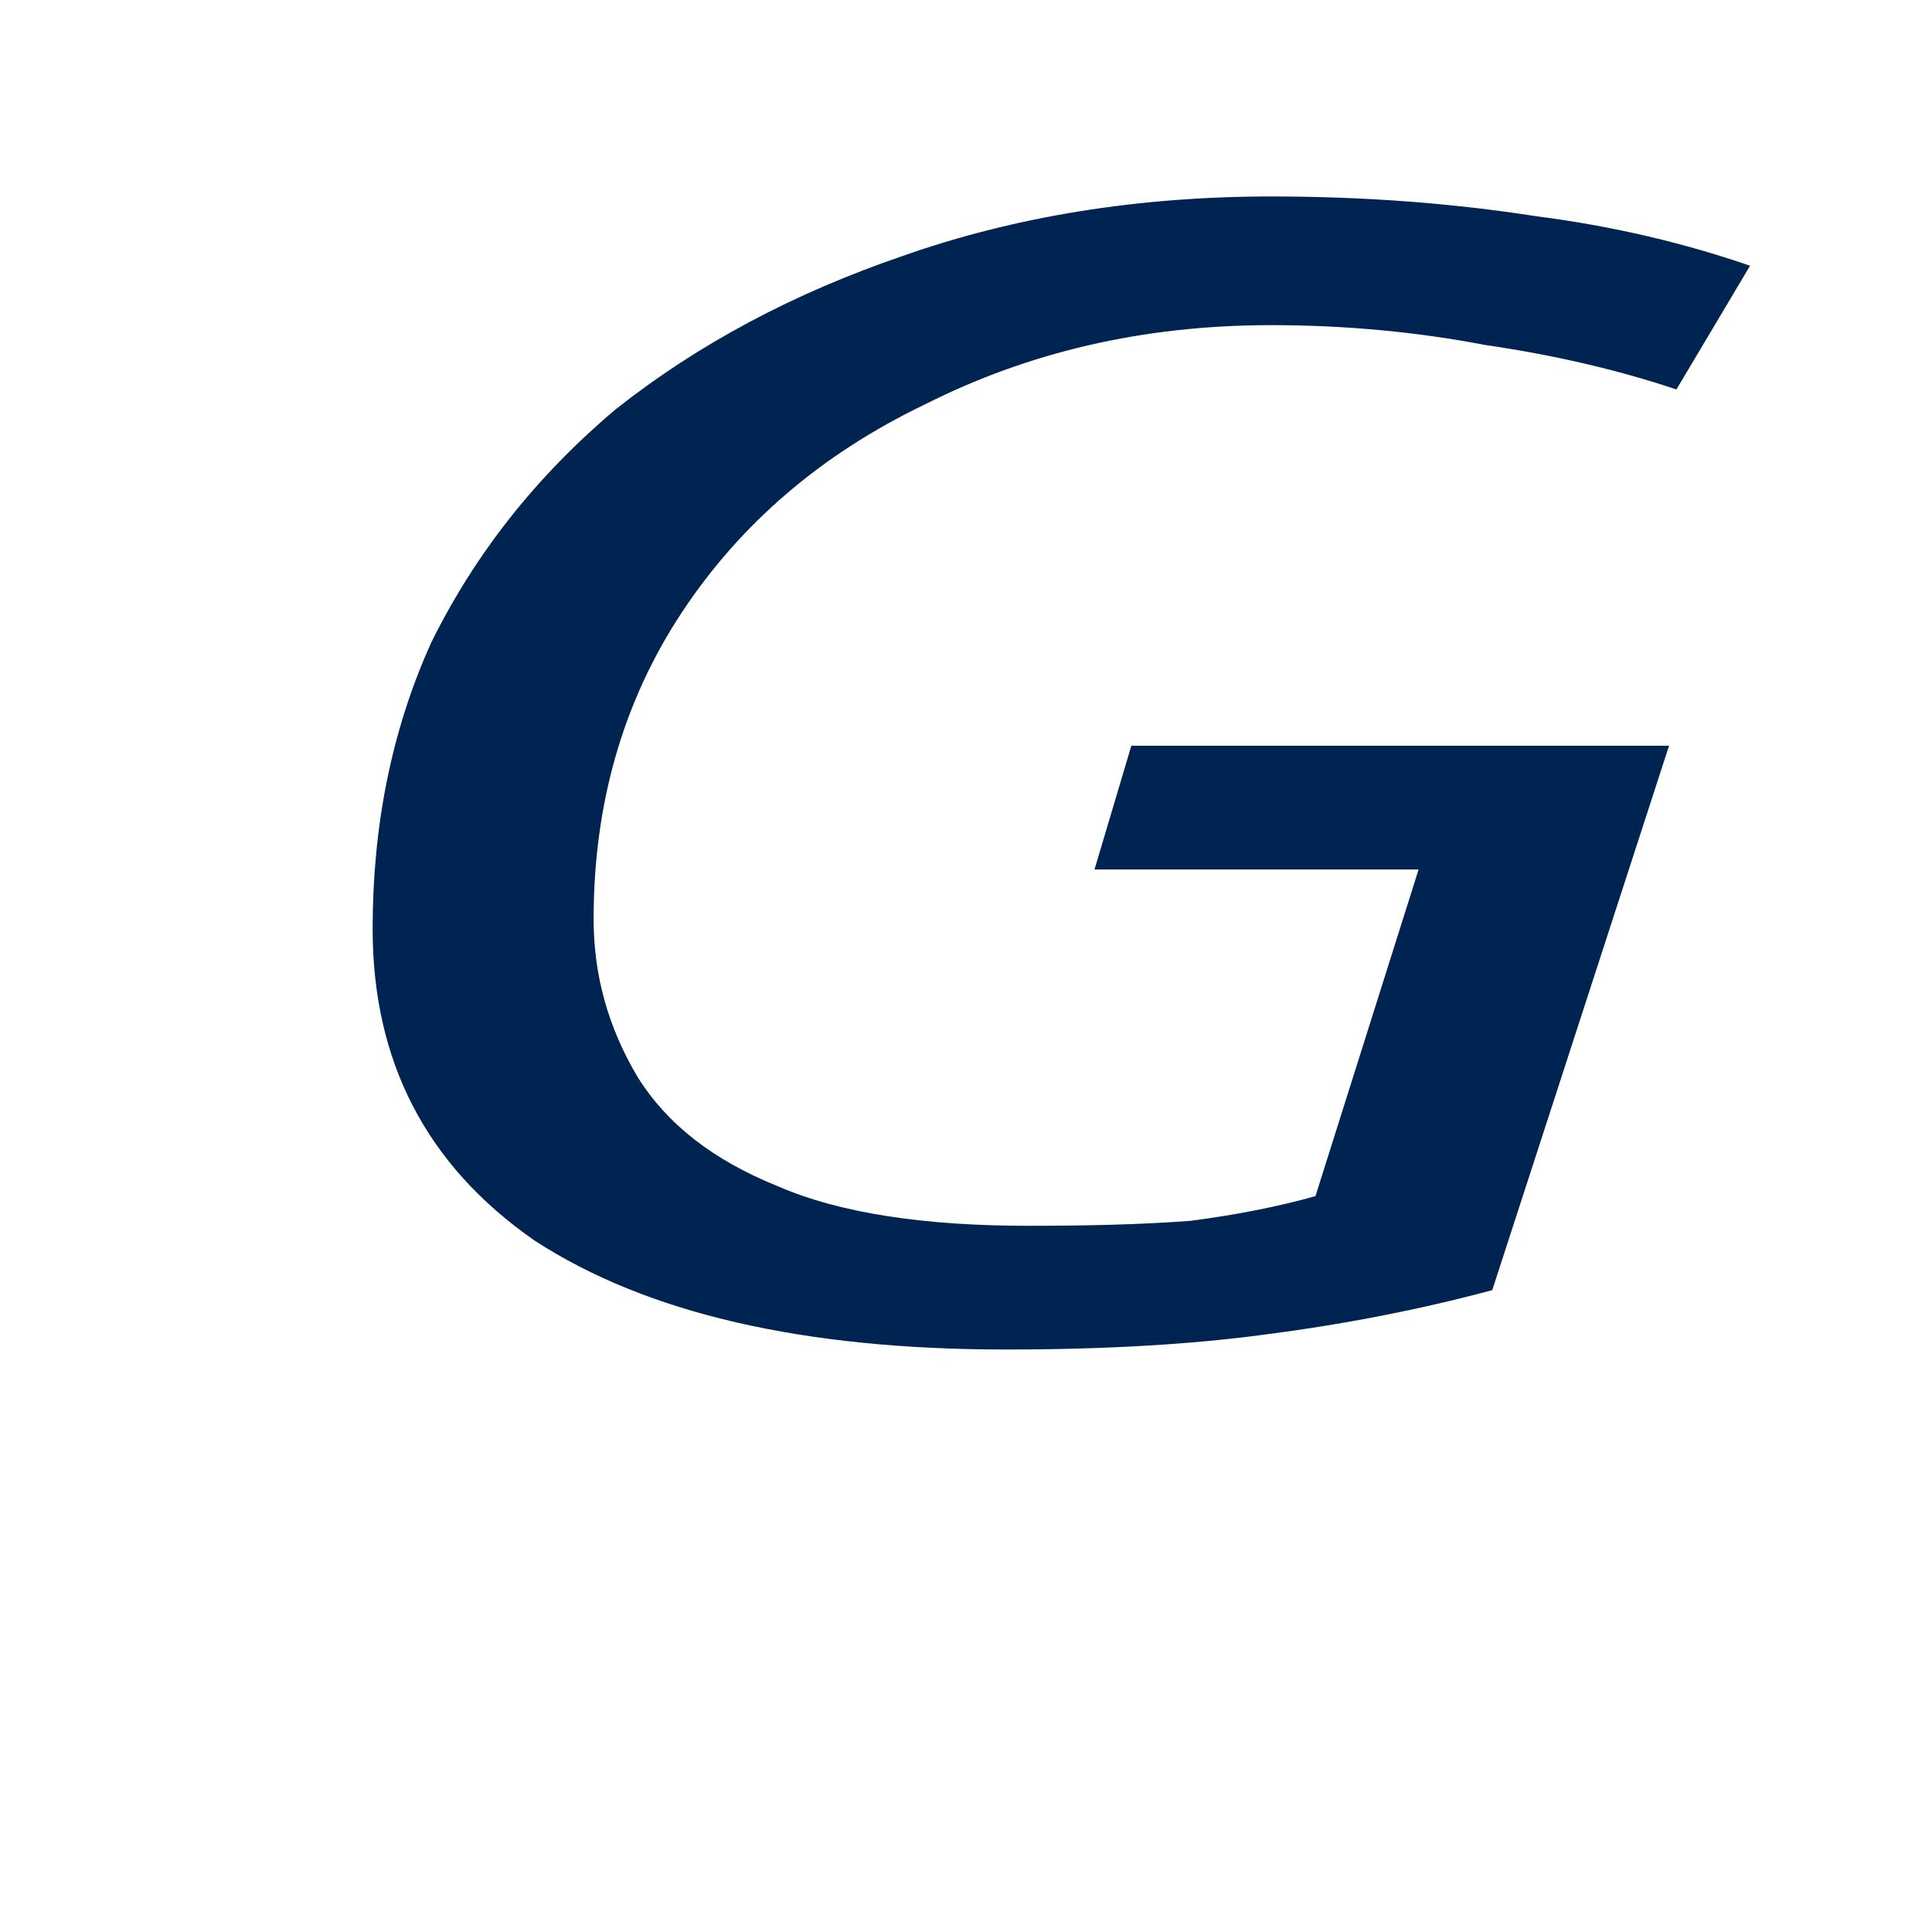
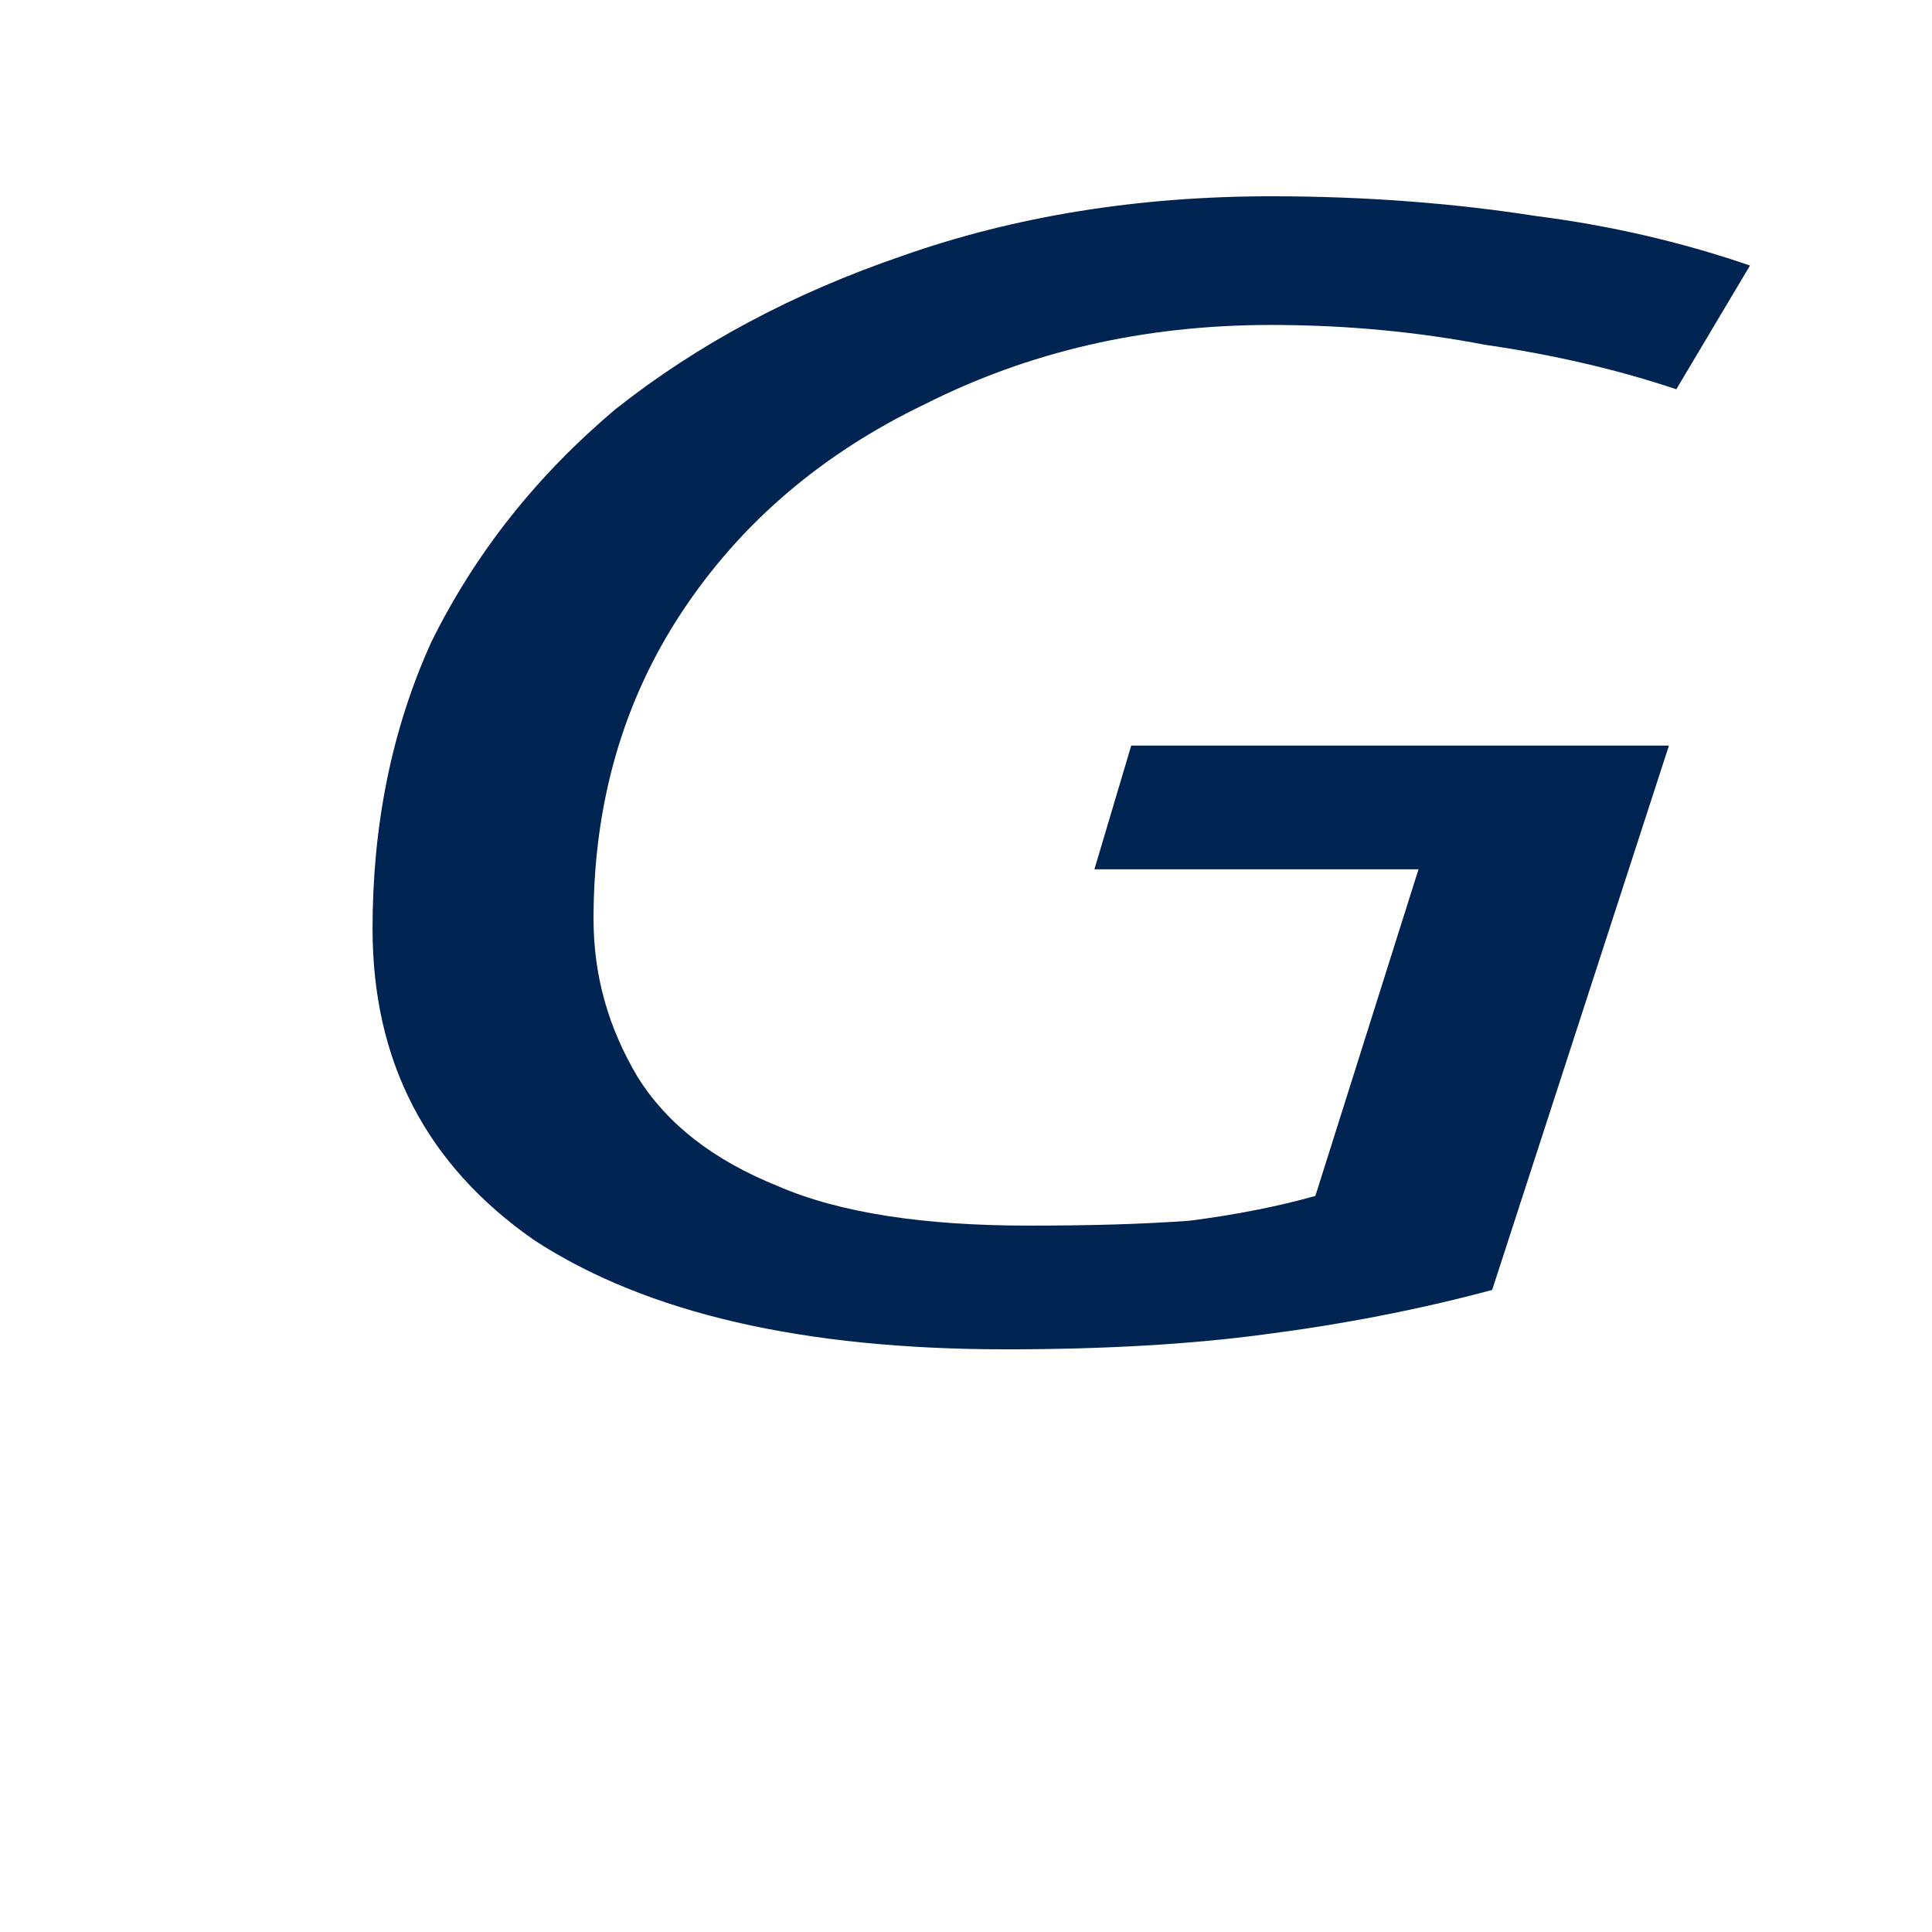
- <svg xmlns="http://www.w3.org/2000/svg" width="5mm" height="5mm" viewBox="0 0 5 5">
-   <text style="line-height:1.25;-inkscape-font-specification:'Brush Script MT, Italic';font-variant-ligatures:normal;font-variant-caps:normal;font-variant-numeric:normal;font-feature-settings:normal;text-align:start" x="44.516" y="172.883" transform="matrix(1.22002 0 0 .81966 -53.784 -138.251)" font-style="italic" font-weight="400" font-size="4.949" font-family="Brush Script MT" letter-spacing="0" word-spacing="0" fill="#002451" stroke-width=".124">
-     <tspan x="44.516" y="172.883" style="-inkscape-font-specification:'Brush Script MT, Italic';font-variant-ligatures:normal;font-variant-caps:normal;font-variant-numeric:normal;font-feature-settings:normal;text-align:start">G</tspan>
-   </text>
+ <svg xmlns="http://www.w3.org/2000/svg" xmlns:ns1="http://www.openswatchbook.org/uri/2009/osb" width="5mm" height="5mm" viewBox="0 0 5 5" version="1.1" id="svg8">
+   <defs id="defs2">
+     <linearGradient id="linearGradient4602" ns1:paint="solid">
+       <stop style="stop-color:#000000;stop-opacity:1;" offset="0" id="stop4600" />
+     </linearGradient>
+   </defs>
+   <g id="layer2" style="display:none" transform="translate(-15.86411,-46.44327)">
+     <circle transform="translate(-37.92008,-91.80814)" id="path51" cx="56.284" cy="140.751" style="display:inline;fill:#002451;fill-opacity:1;stroke-width:0.309" r="2.5" />
+   </g>
+   <g id="layer1" transform="translate(-53.78419,-138.2514)" style="display:inline">
+     <text xml:space="preserve" style="font-style:italic;font-variant:normal;font-weight:normal;font-stretch:normal;font-size:4.949px;line-height:1.25;font-family:'Brush Script MT';-inkscape-font-specification:'Brush Script MT, Italic';font-variant-ligatures:normal;font-variant-caps:normal;font-variant-numeric:normal;font-feature-settings:normal;text-align:start;letter-spacing:0px;word-spacing:0px;writing-mode:lr-tb;text-anchor:start;display:inline;fill:#002451;fill-opacity:1;stroke:none;stroke-width:0.124;" x="44.516" y="172.883" id="text3715" mask="none" transform="scale(1.220019,0.8196594)">
+       <tspan id="tspan3713" x="44.516" y="172.883" style="font-style:italic;font-variant:normal;font-weight:normal;font-stretch:normal;font-size:4.949px;font-family:'Brush Script MT';-inkscape-font-specification:'Brush Script MT, Italic';font-variant-ligatures:normal;font-variant-caps:normal;font-variant-numeric:normal;font-feature-settings:normal;text-align:start;writing-mode:lr-tb;text-anchor:start;fill:#002451;fill-opacity:1;stroke-width:0.124;">G</tspan>
+     </text>
+   </g>
</svg>
